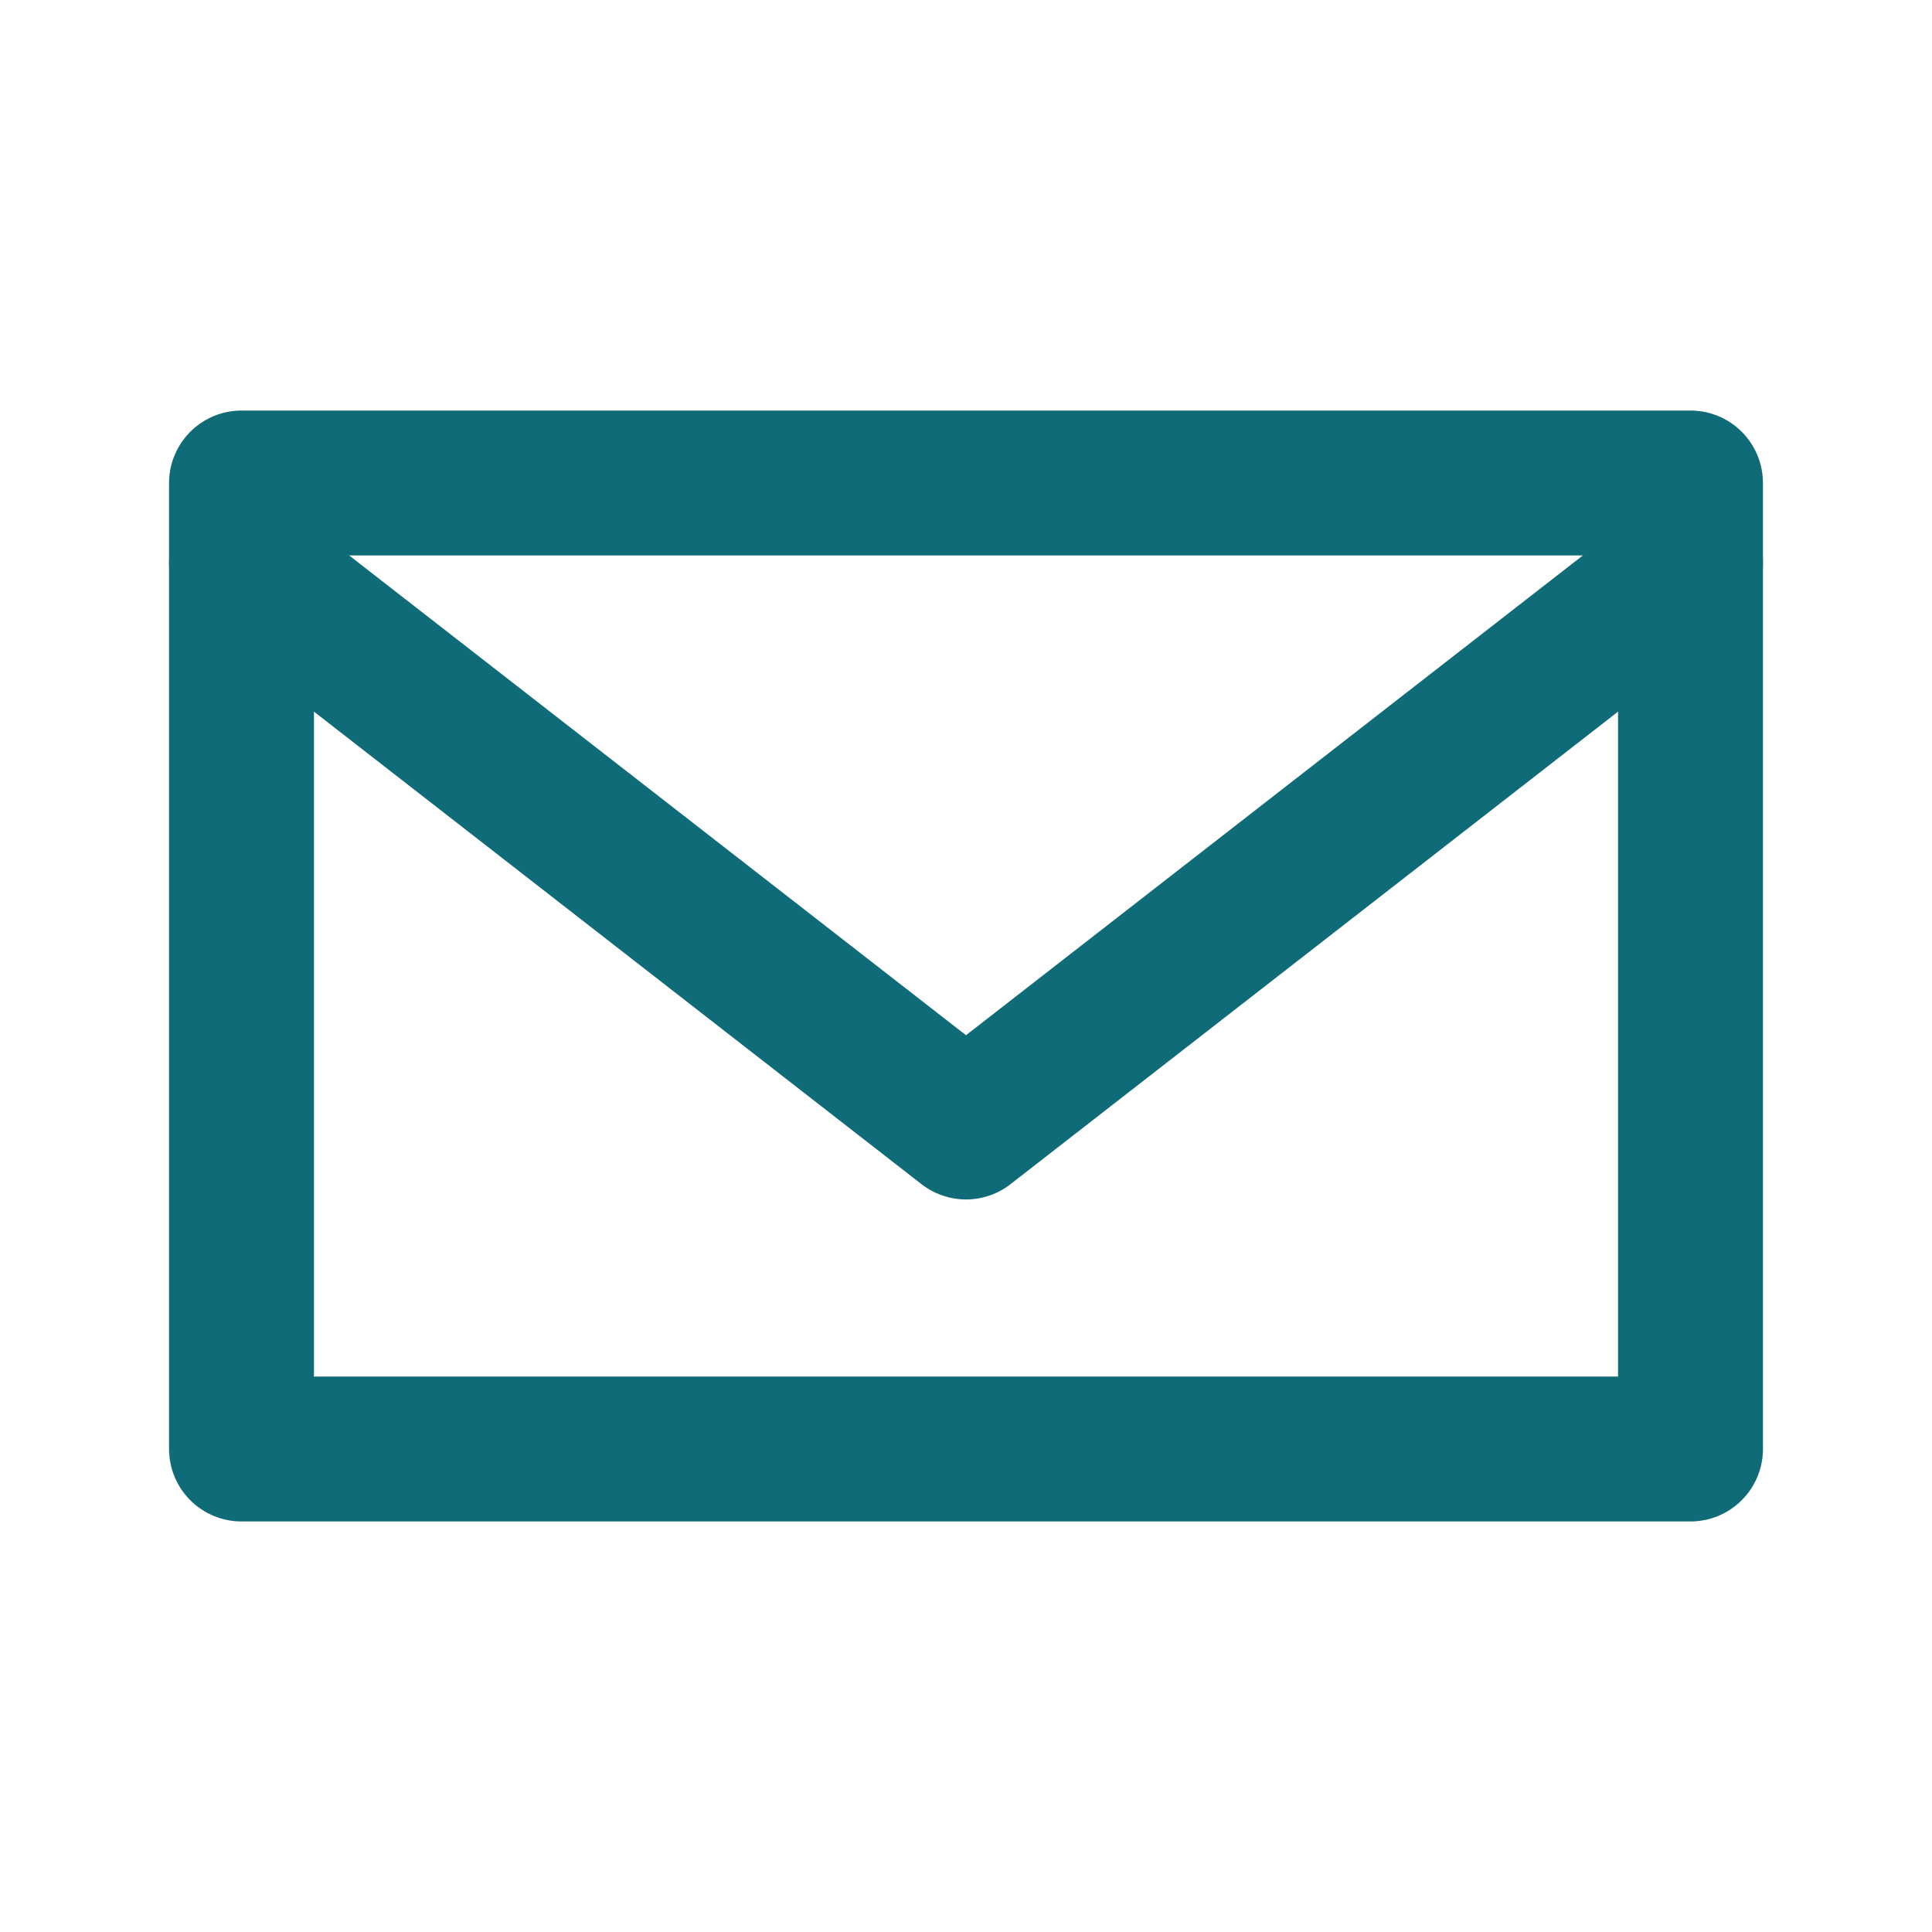
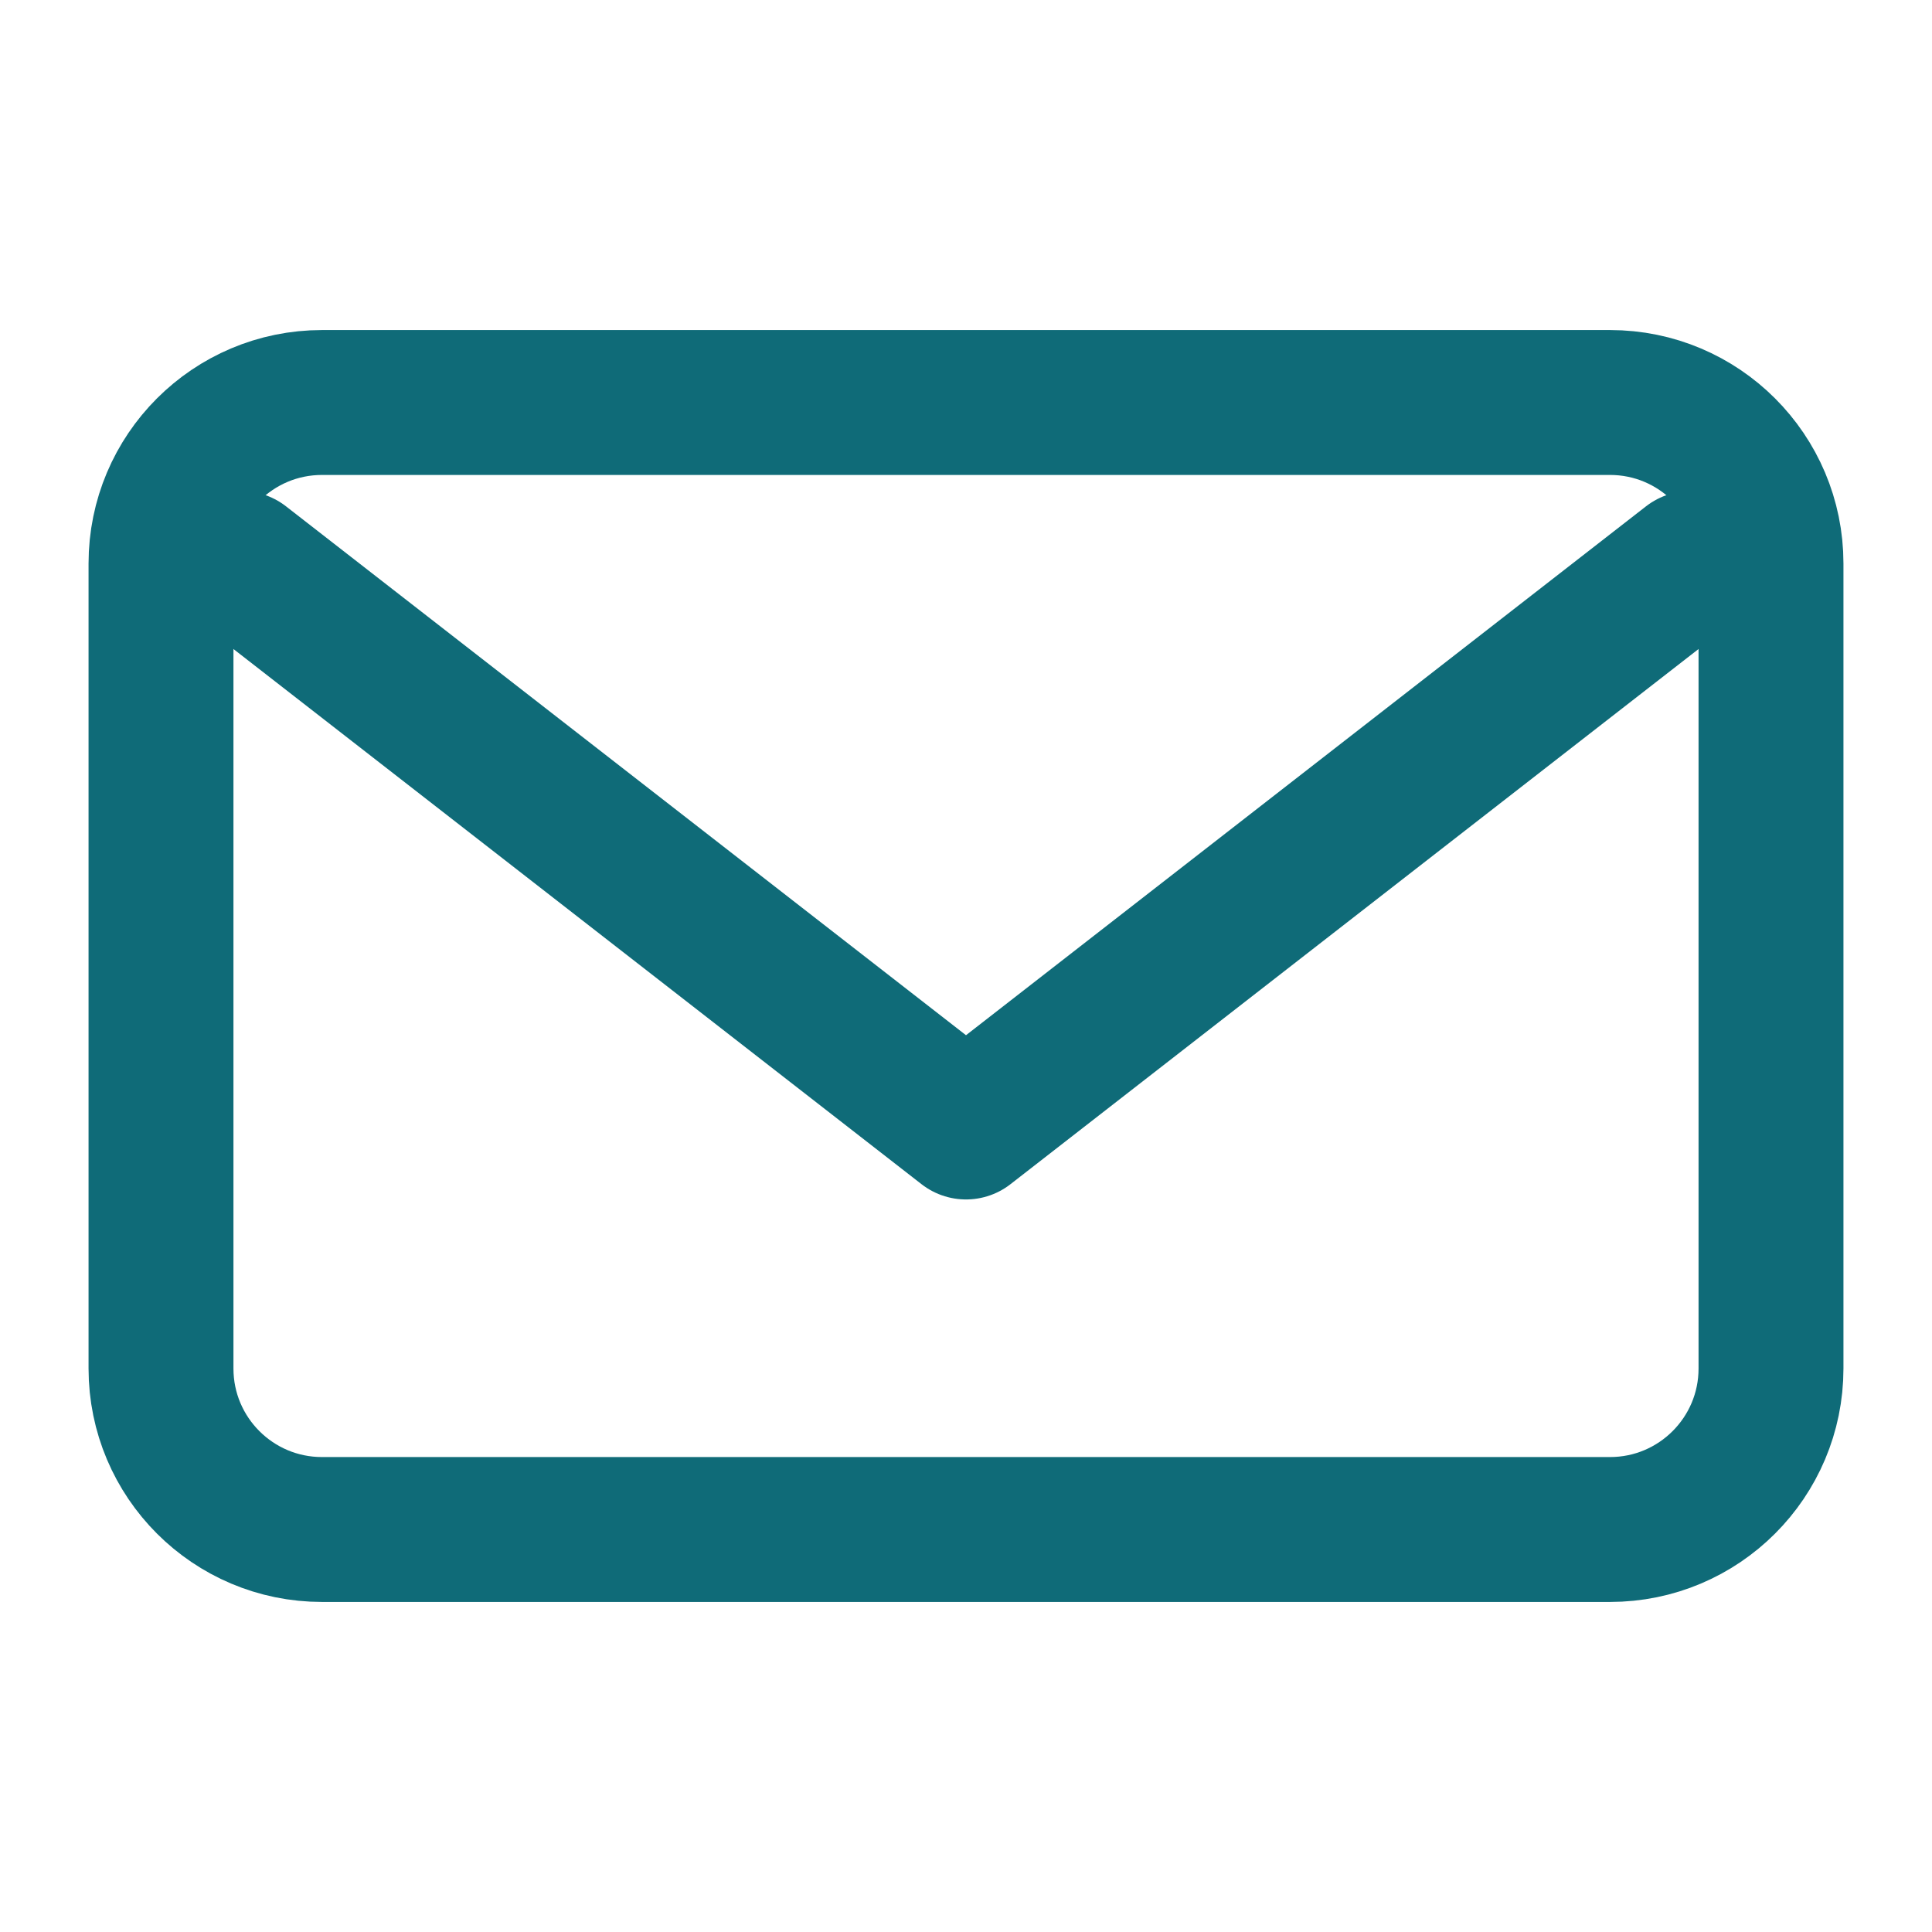
<svg xmlns="http://www.w3.org/2000/svg" width="48" height="48" viewBox="0 0 24 24" fill="none" stroke="#0f6b78" stroke-width="1.8" stroke-linecap="round" stroke-linejoin="round">
-   <path d="M3 6h18v12H3z" />
+   <rect x="2" y="5" width="20" height="14" rx="2" />
  <path d="M3 7l9 7 9-7" />
</svg>
